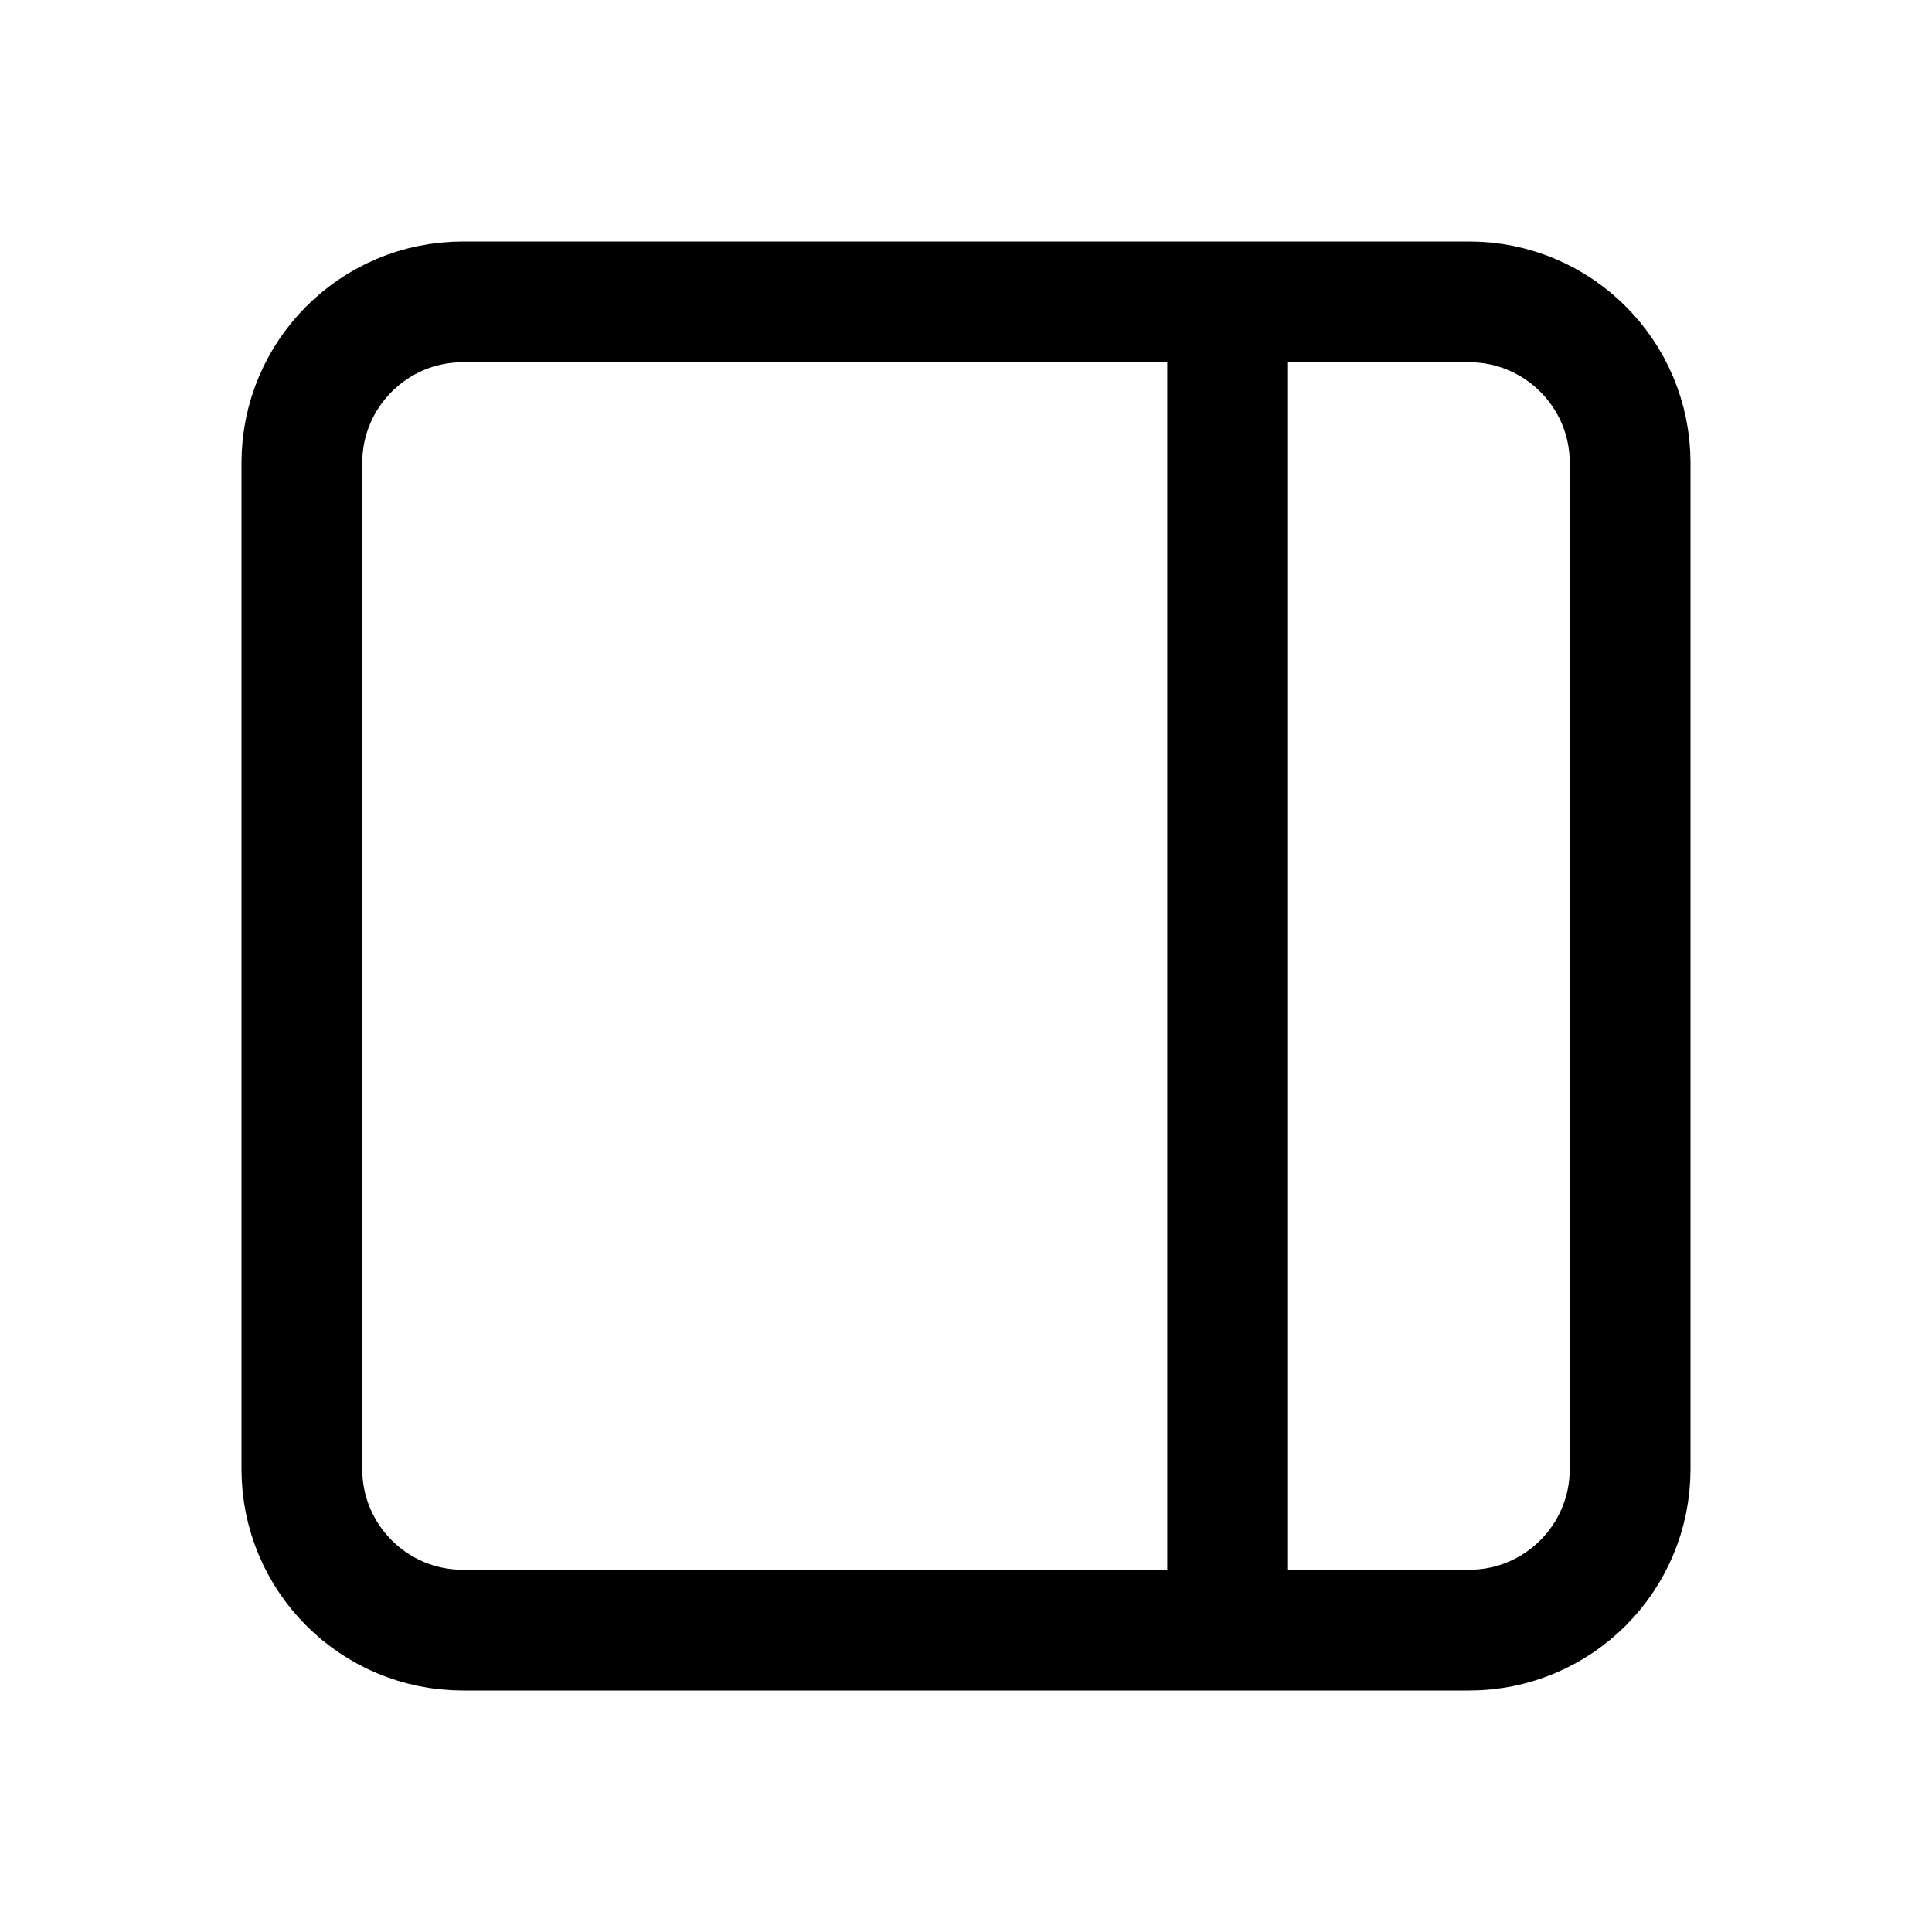
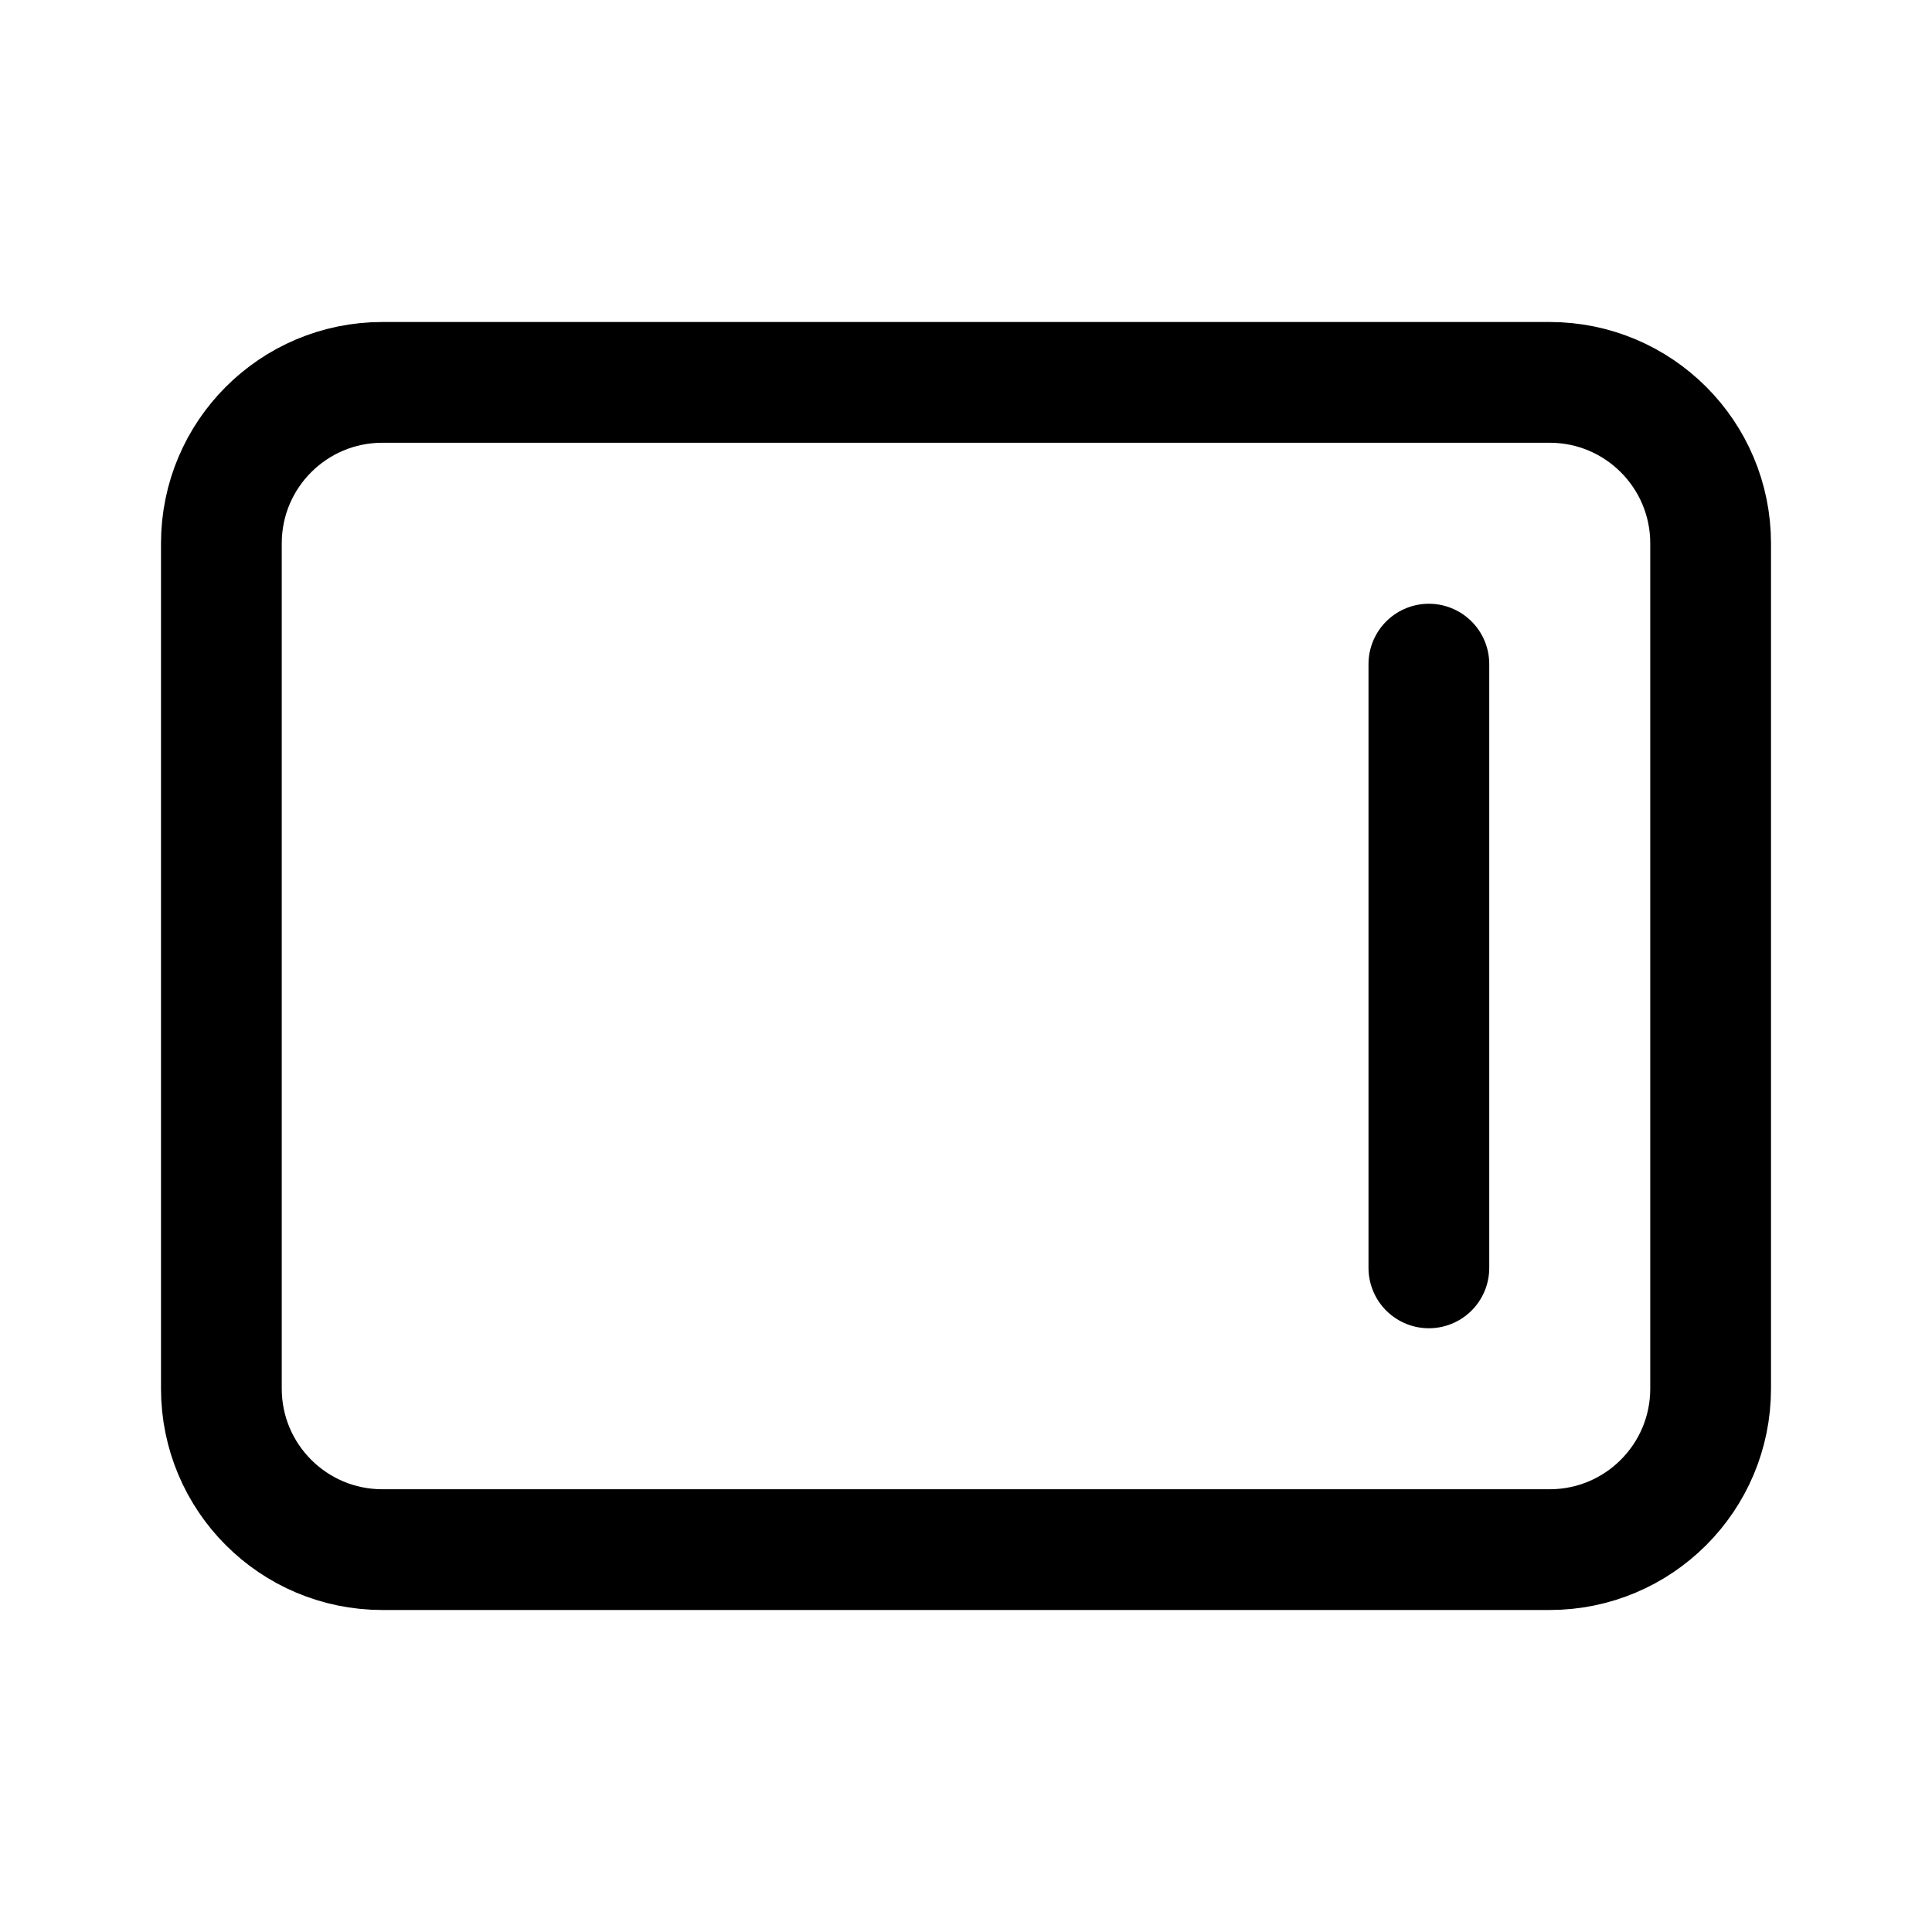
- <svg xmlns="http://www.w3.org/2000/svg" width="24" height="24" fill="none" viewBox="0 0 24 24">
-   <path stroke="currentColor" stroke-linecap="round" stroke-linejoin="round" stroke-width="1.5" d="M15.25 4v16M3.75 5.75a2 2 0 0 1 2-2h12.5a2 2 0 0 1 2 2v12.5a2 2 0 0 1-2 2H5.75a2 2 0 0 1-2-2V5.75Z" />
+ <svg xmlns="http://www.w3.org/2000/svg" viewBox="0 0 24 24" fill="none">
+   <path d="M2.75 6.75C2.75 5.645 3.645 4.75 4.75 4.75H19.25C20.355 4.75 21.25 5.645 21.25 6.75V17.25C21.25 18.355 20.355 19.25 19.25 19.25H4.75C3.645 19.25 2.75 18.355 2.75 17.25V6.75Z" stroke="currentColor" stroke-width="1.5" stroke-linejoin="round" />
+   <path d="M17.75 8.25V15.75" stroke="currentColor" stroke-width="1.5" stroke-linecap="round" />
</svg>
